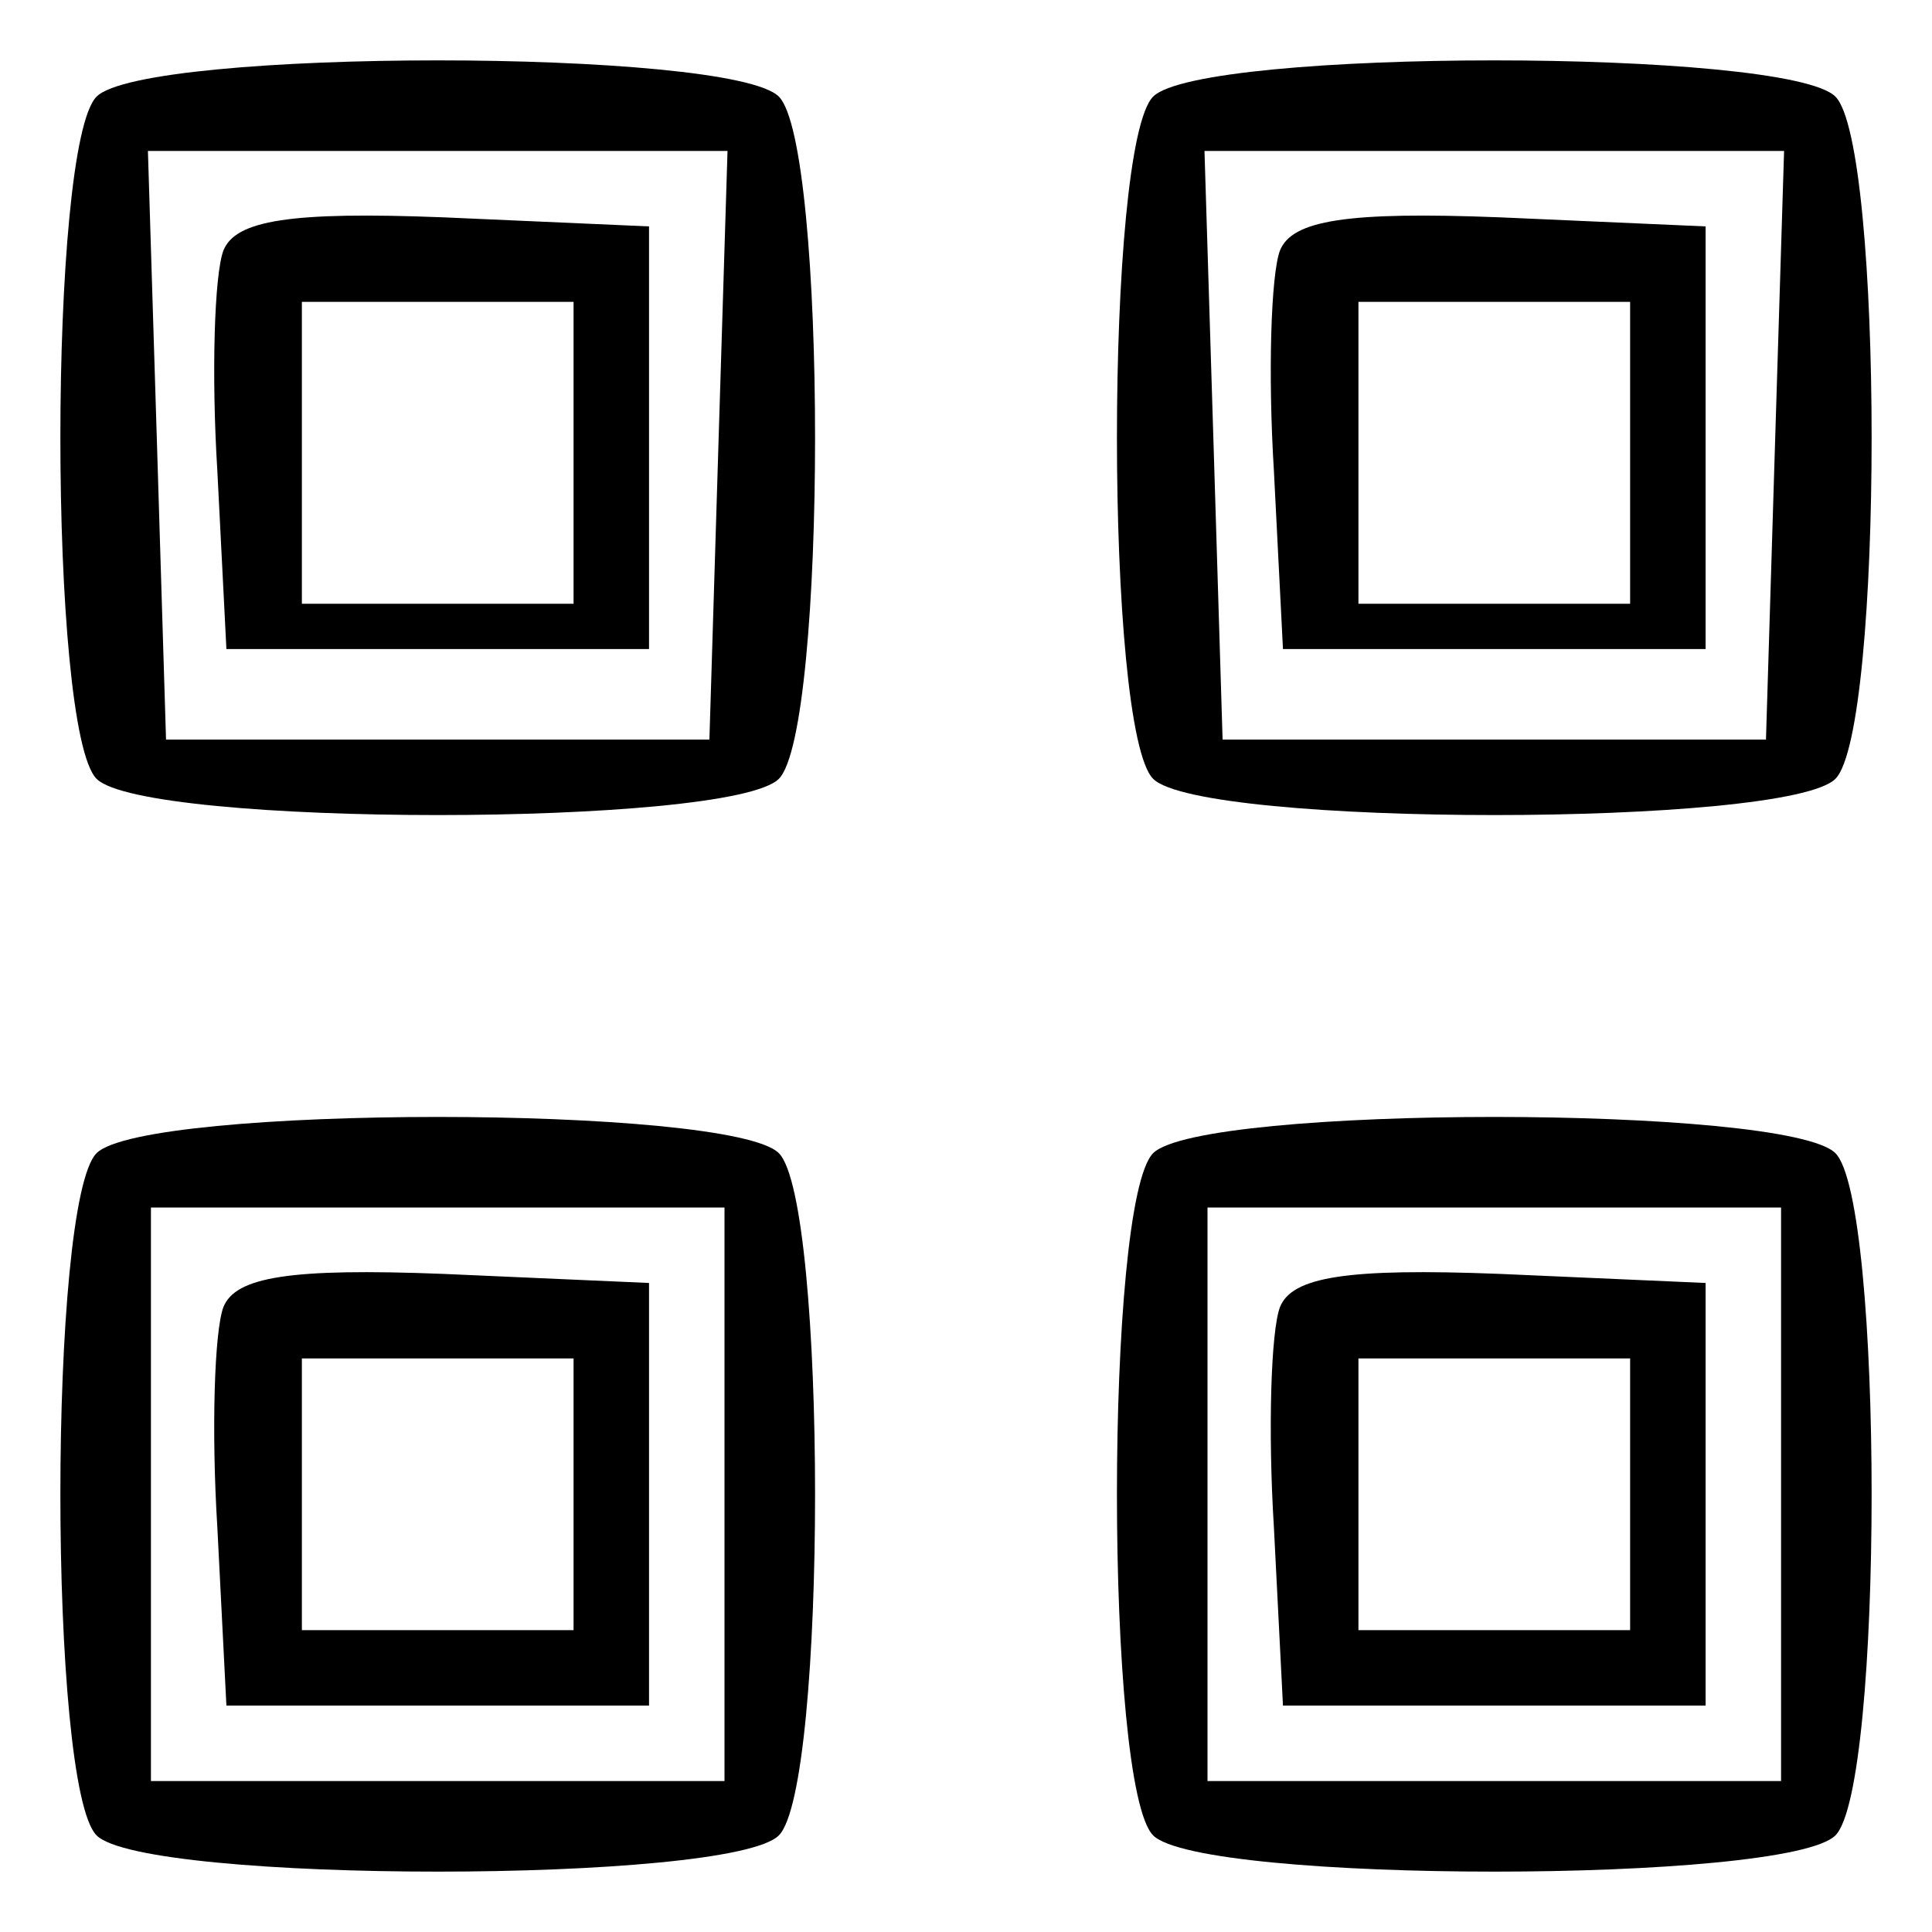
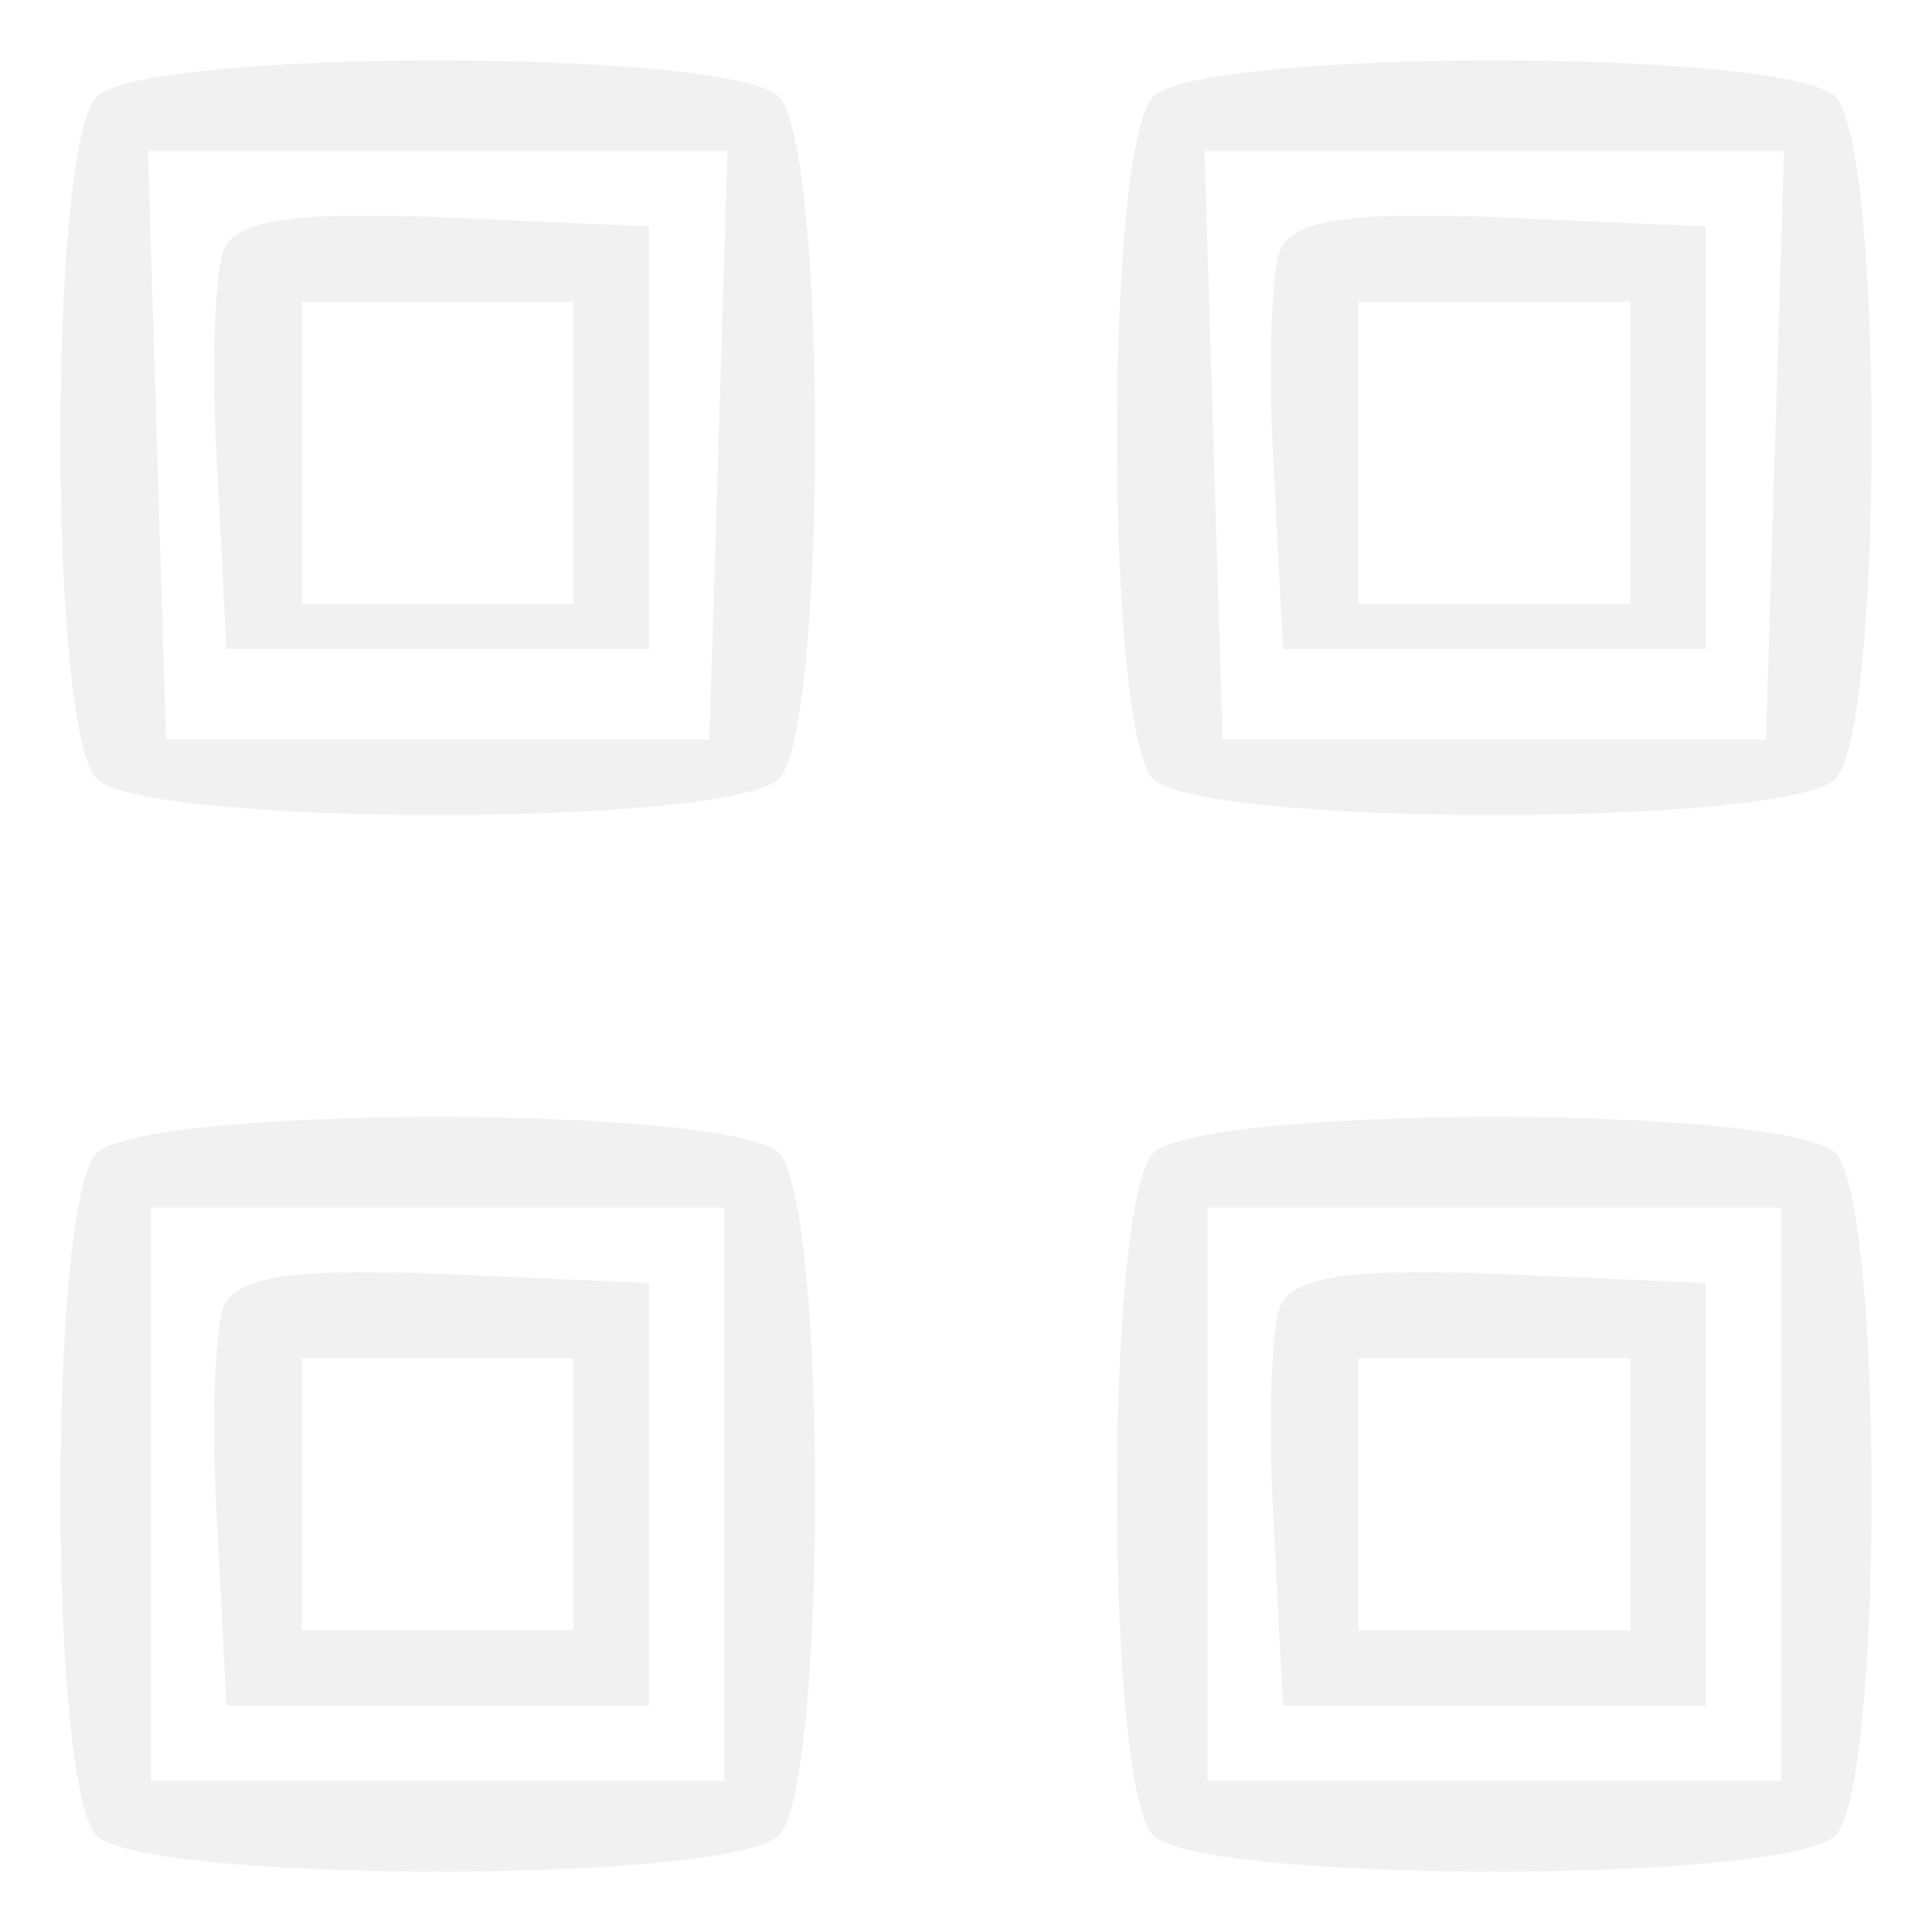
<svg xmlns="http://www.w3.org/2000/svg" version="1.0" width="64pt" height="64pt" viewBox="0 0 64 64" preserveAspectRatio="xMidYMid meet">
-   <g transform="translate(0,64) scale(0.1,-0.1)" fill="#000000" stroke="none">
+   <g transform="translate(0,64) scale(0.1,-0.1)" fill="#f1f1f1" stroke="none">
    <path d="M32 608 c-16 -16 -16 -210 0 -226 16 -16 210 -16 226 0 16 16 16 210 0 226 -16 16 -210 16 -226 0z m206 -115 l-3 -98 -90 0 -90 0 -3 98 -3 97 96 0 96 0 -3 -97z" />
    <path d="M74 557 c-3 -8 -4 -41 -2 -73 l3 -59 70 0 70 0 0 70 0 70 -68 3 c-51 2 -69 -1 -73 -11z m116 -67 l0 -50 -45 0 -45 0 0 50 0 50 45 0 45 0 0 -50z" />
    <path d="M382 608 c-16 -16 -16 -210 0 -226 16 -16 210 -16 226 0 16 16 16 210 0 226 -16 16 -210 16 -226 0z m206 -115 l-3 -98 -90 0 -90 0 -3 98 -3 97 96 0 96 0 -3 -97z" />
    <path d="M424 557 c-3 -8 -4 -41 -2 -73 l3 -59 70 0 70 0 0 70 0 70 -68 3 c-51 2 -69 -1 -73 -11z m116 -67 l0 -50 -45 0 -45 0 0 50 0 50 45 0 45 0 0 -50z" />
    <path d="M32 258 c-16 -16 -16 -210 0 -226 16 -16 210 -16 226 0 16 16 16 210 0 226 -16 16 -210 16 -226 0z m208 -113 l0 -95 -95 0 -95 0 0 95 0 95 95 0 95 0 0 -95z" />
    <path d="M74 207 c-3 -8 -4 -41 -2 -73 l3 -59 70 0 70 0 0 70 0 70 -68 3 c-51 2 -69 -1 -73 -11z m116 -62 l0 -45 -45 0 -45 0 0 45 0 45 45 0 45 0 0 -45z" />
    <path d="M382 258 c-16 -16 -16 -210 0 -226 16 -16 210 -16 226 0 16 16 16 210 0 226 -16 16 -210 16 -226 0z m208 -113 l0 -95 -95 0 -95 0 0 95 0 95 95 0 95 0 0 -95z" />
    <path d="M424 207 c-3 -8 -4 -41 -2 -73 l3 -59 70 0 70 0 0 70 0 70 -68 3 c-51 2 -69 -1 -73 -11z m116 -62 l0 -45 -45 0 -45 0 0 45 0 45 45 0 45 0 0 -45z" />
  </g>
</svg>
